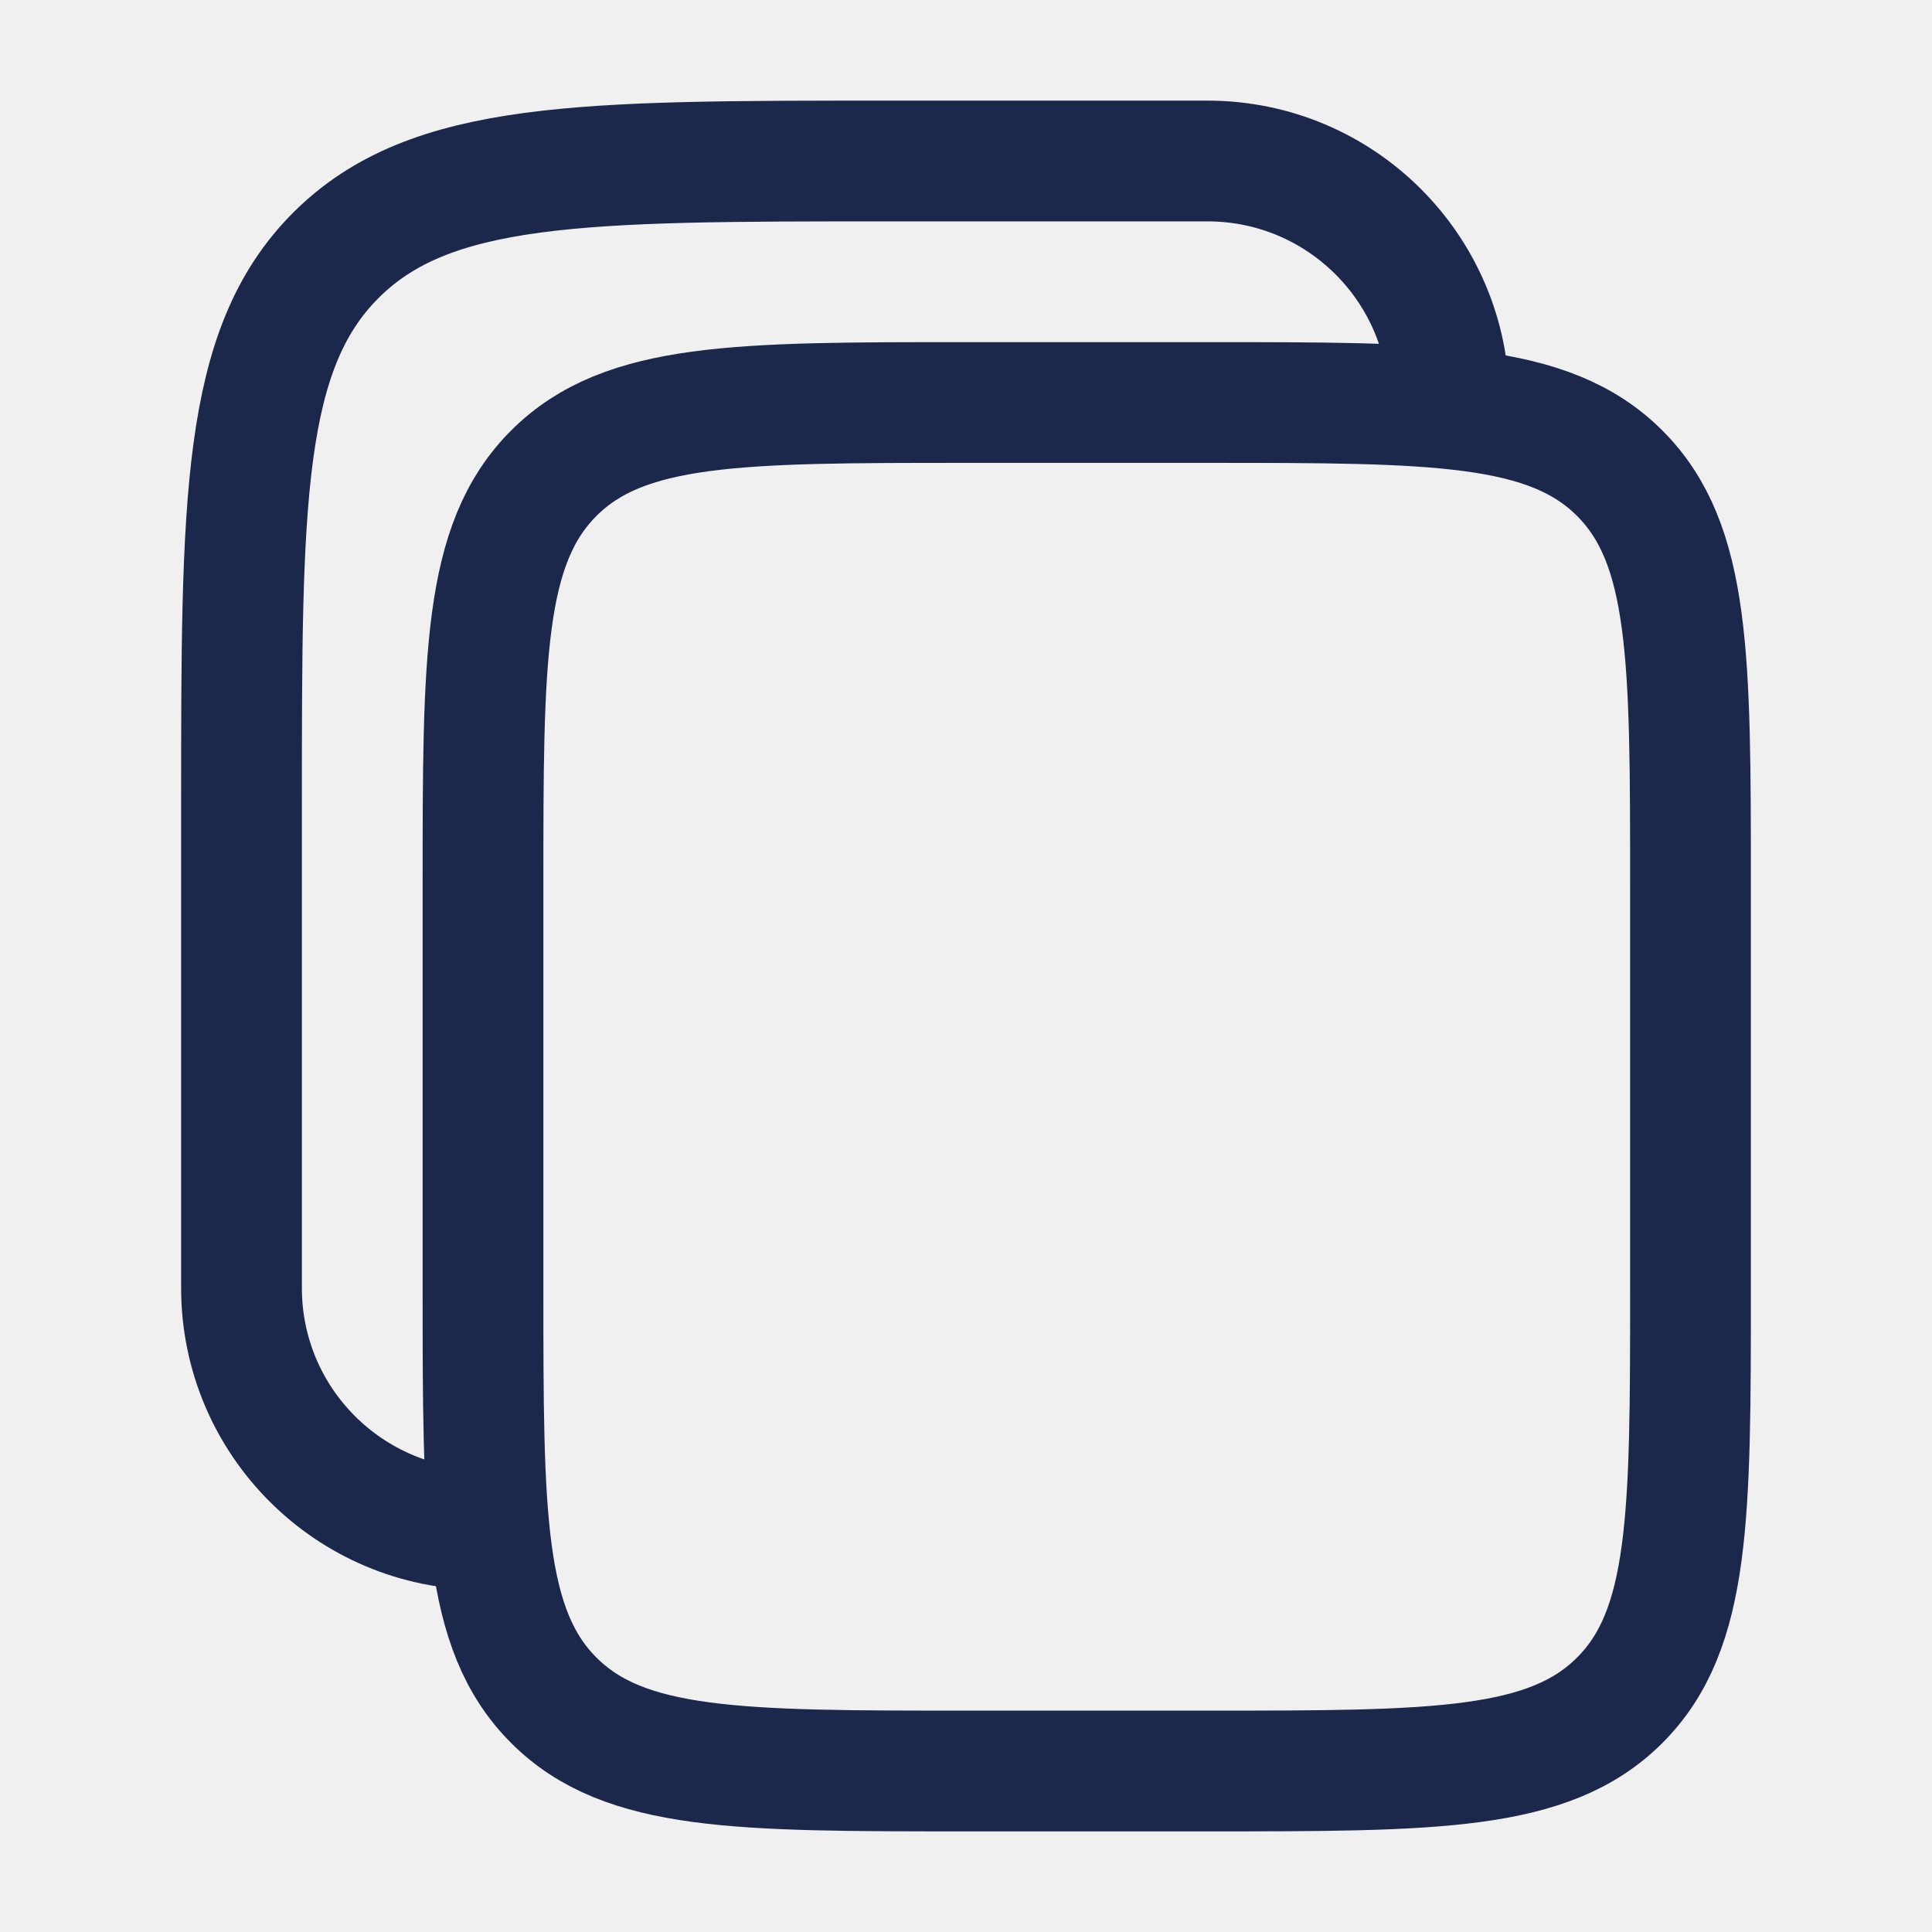
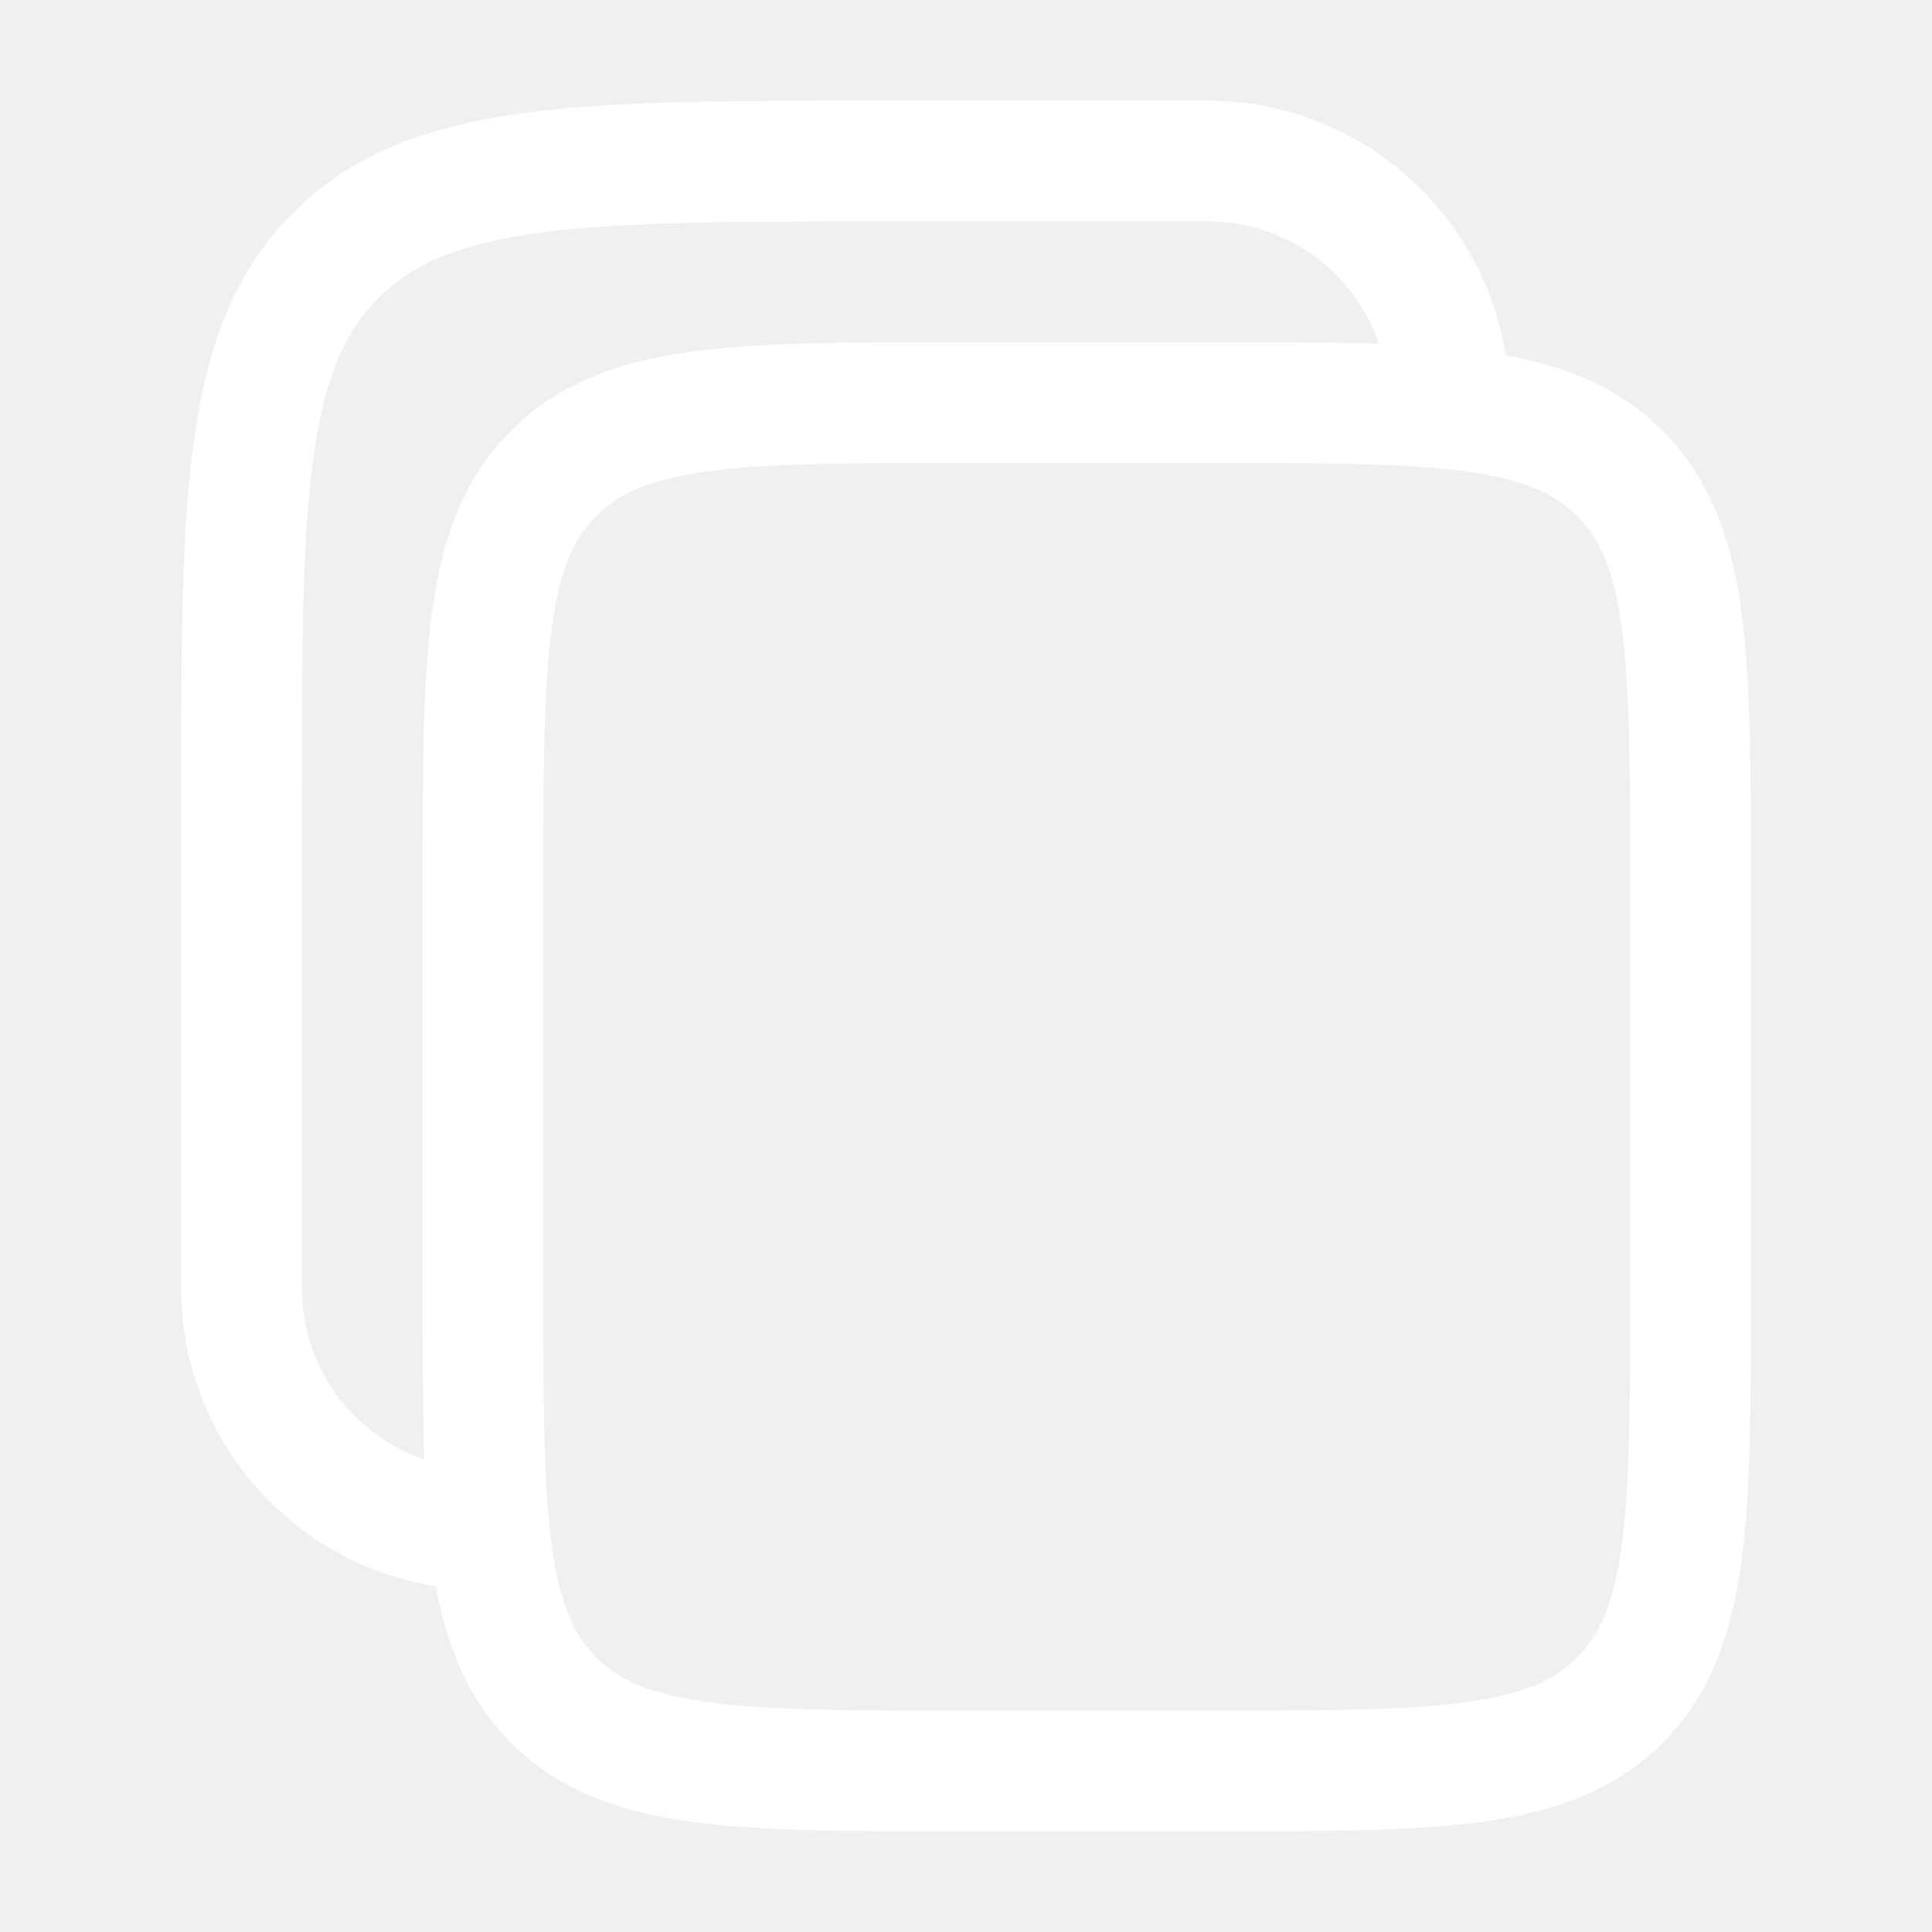
- <svg xmlns="http://www.w3.org/2000/svg" width="800px" height="800px" viewBox="0 0 24 24" fill="none">
-   <path d="M6 11C6 8.172 6 6.757 6.879 5.879C7.757 5 9.172 5 12 5H15C17.828 5 19.243 5 20.121 5.879C21 6.757 21 8.172 21 11V16C21 18.828 21 20.243 20.121 21.121C19.243 22 17.828 22 15 22H12C9.172 22 7.757 22 6.879 21.121C6 20.243 6 18.828 6 16V11Z" stroke="#1C274C" stroke-width="1.5" />
-   <path d="M6 19C4.343 19 3 17.657 3 16V10C3 6.229 3 4.343 4.172 3.172C5.343 2 7.229 2 11 2H15C16.657 2 18 3.343 18 5" stroke="#1C274C" stroke-width="1.5" />
+ <svg xmlns="http://www.w3.org/2000/svg" width="800px" height="800px" viewBox="0 0 24 24" fill="none" stroke="#000000">
+   <g id="SVGRepo_bgCarrier" stroke-width="0" />
+   <g id="SVGRepo_tracerCarrier" stroke-linecap="round" stroke-linejoin="round" />
+   <g id="SVGRepo_iconCarrier">
+     <path d="M6 11C6 8.172 6 6.757 6.879 5.879C7.757 5 9.172 5 12 5H15C17.828 5 19.243 5 20.121 5.879C21 6.757 21 8.172 21 11V16C21 18.828 21 20.243 20.121 21.121C19.243 22 17.828 22 15 22H12C9.172 22 7.757 22 6.879 21.121C6 20.243 6 18.828 6 16V11Z" stroke="#ffffff" stroke-width="1.5" />
+     <path d="M6 19C4.343 19 3 17.657 3 16V10C3 6.229 3 4.343 4.172 3.172C5.343 2 7.229 2 11 2H15C16.657 2 18 3.343 18 5" stroke="#ffffff" stroke-width="1.5" />
+   </g>
</svg>
